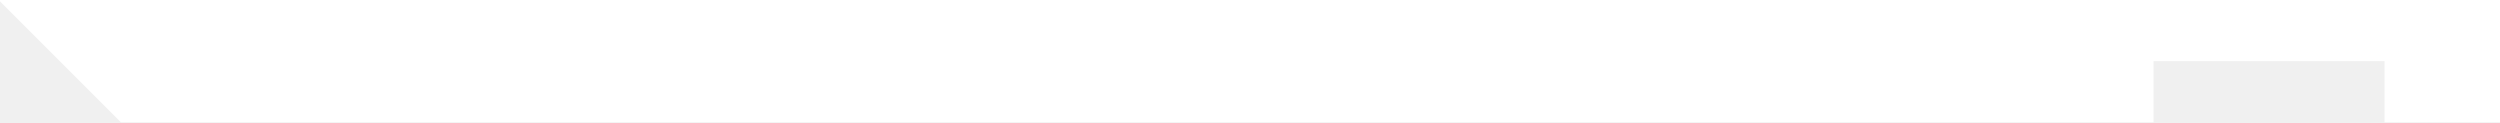
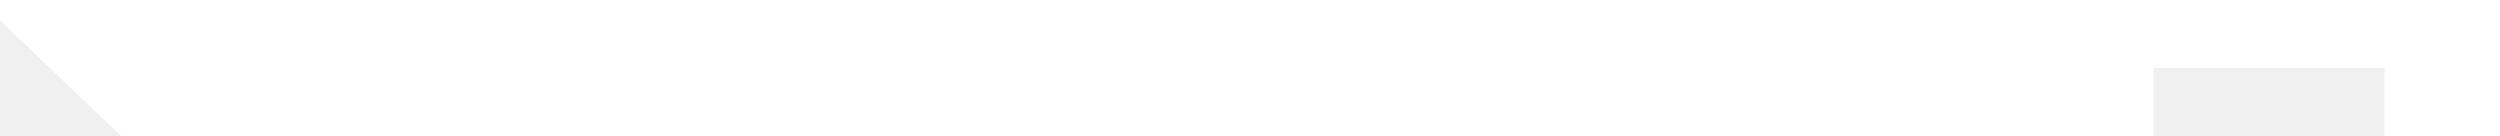
- <svg xmlns="http://www.w3.org/2000/svg" version="1.1" id="Layer_1" x="0px" y="0px" viewBox="0 0 368 18" style="enable-background:new 0 0 368 18;" xml:space="preserve">
-   <style type="text/css">
- 	.st0{fill-rule:evenodd;clip-rule:evenodd;fill:#FFFFFF;}
- </style>
-   <path class="st0" d="M0,0h368v18h-17V9h-34v9H17.8v0L0,0.2V0z" />
+ <svg xmlns="http://www.w3.org/2000/svg" width="368" height="20" viewBox="0 0 368 20" fill="none">
+   <path fill-rule="evenodd" clip-rule="evenodd" d="M0 0H368V20H351V10H317V20H17.8L0 3V0Z" fill="white" />
</svg>
